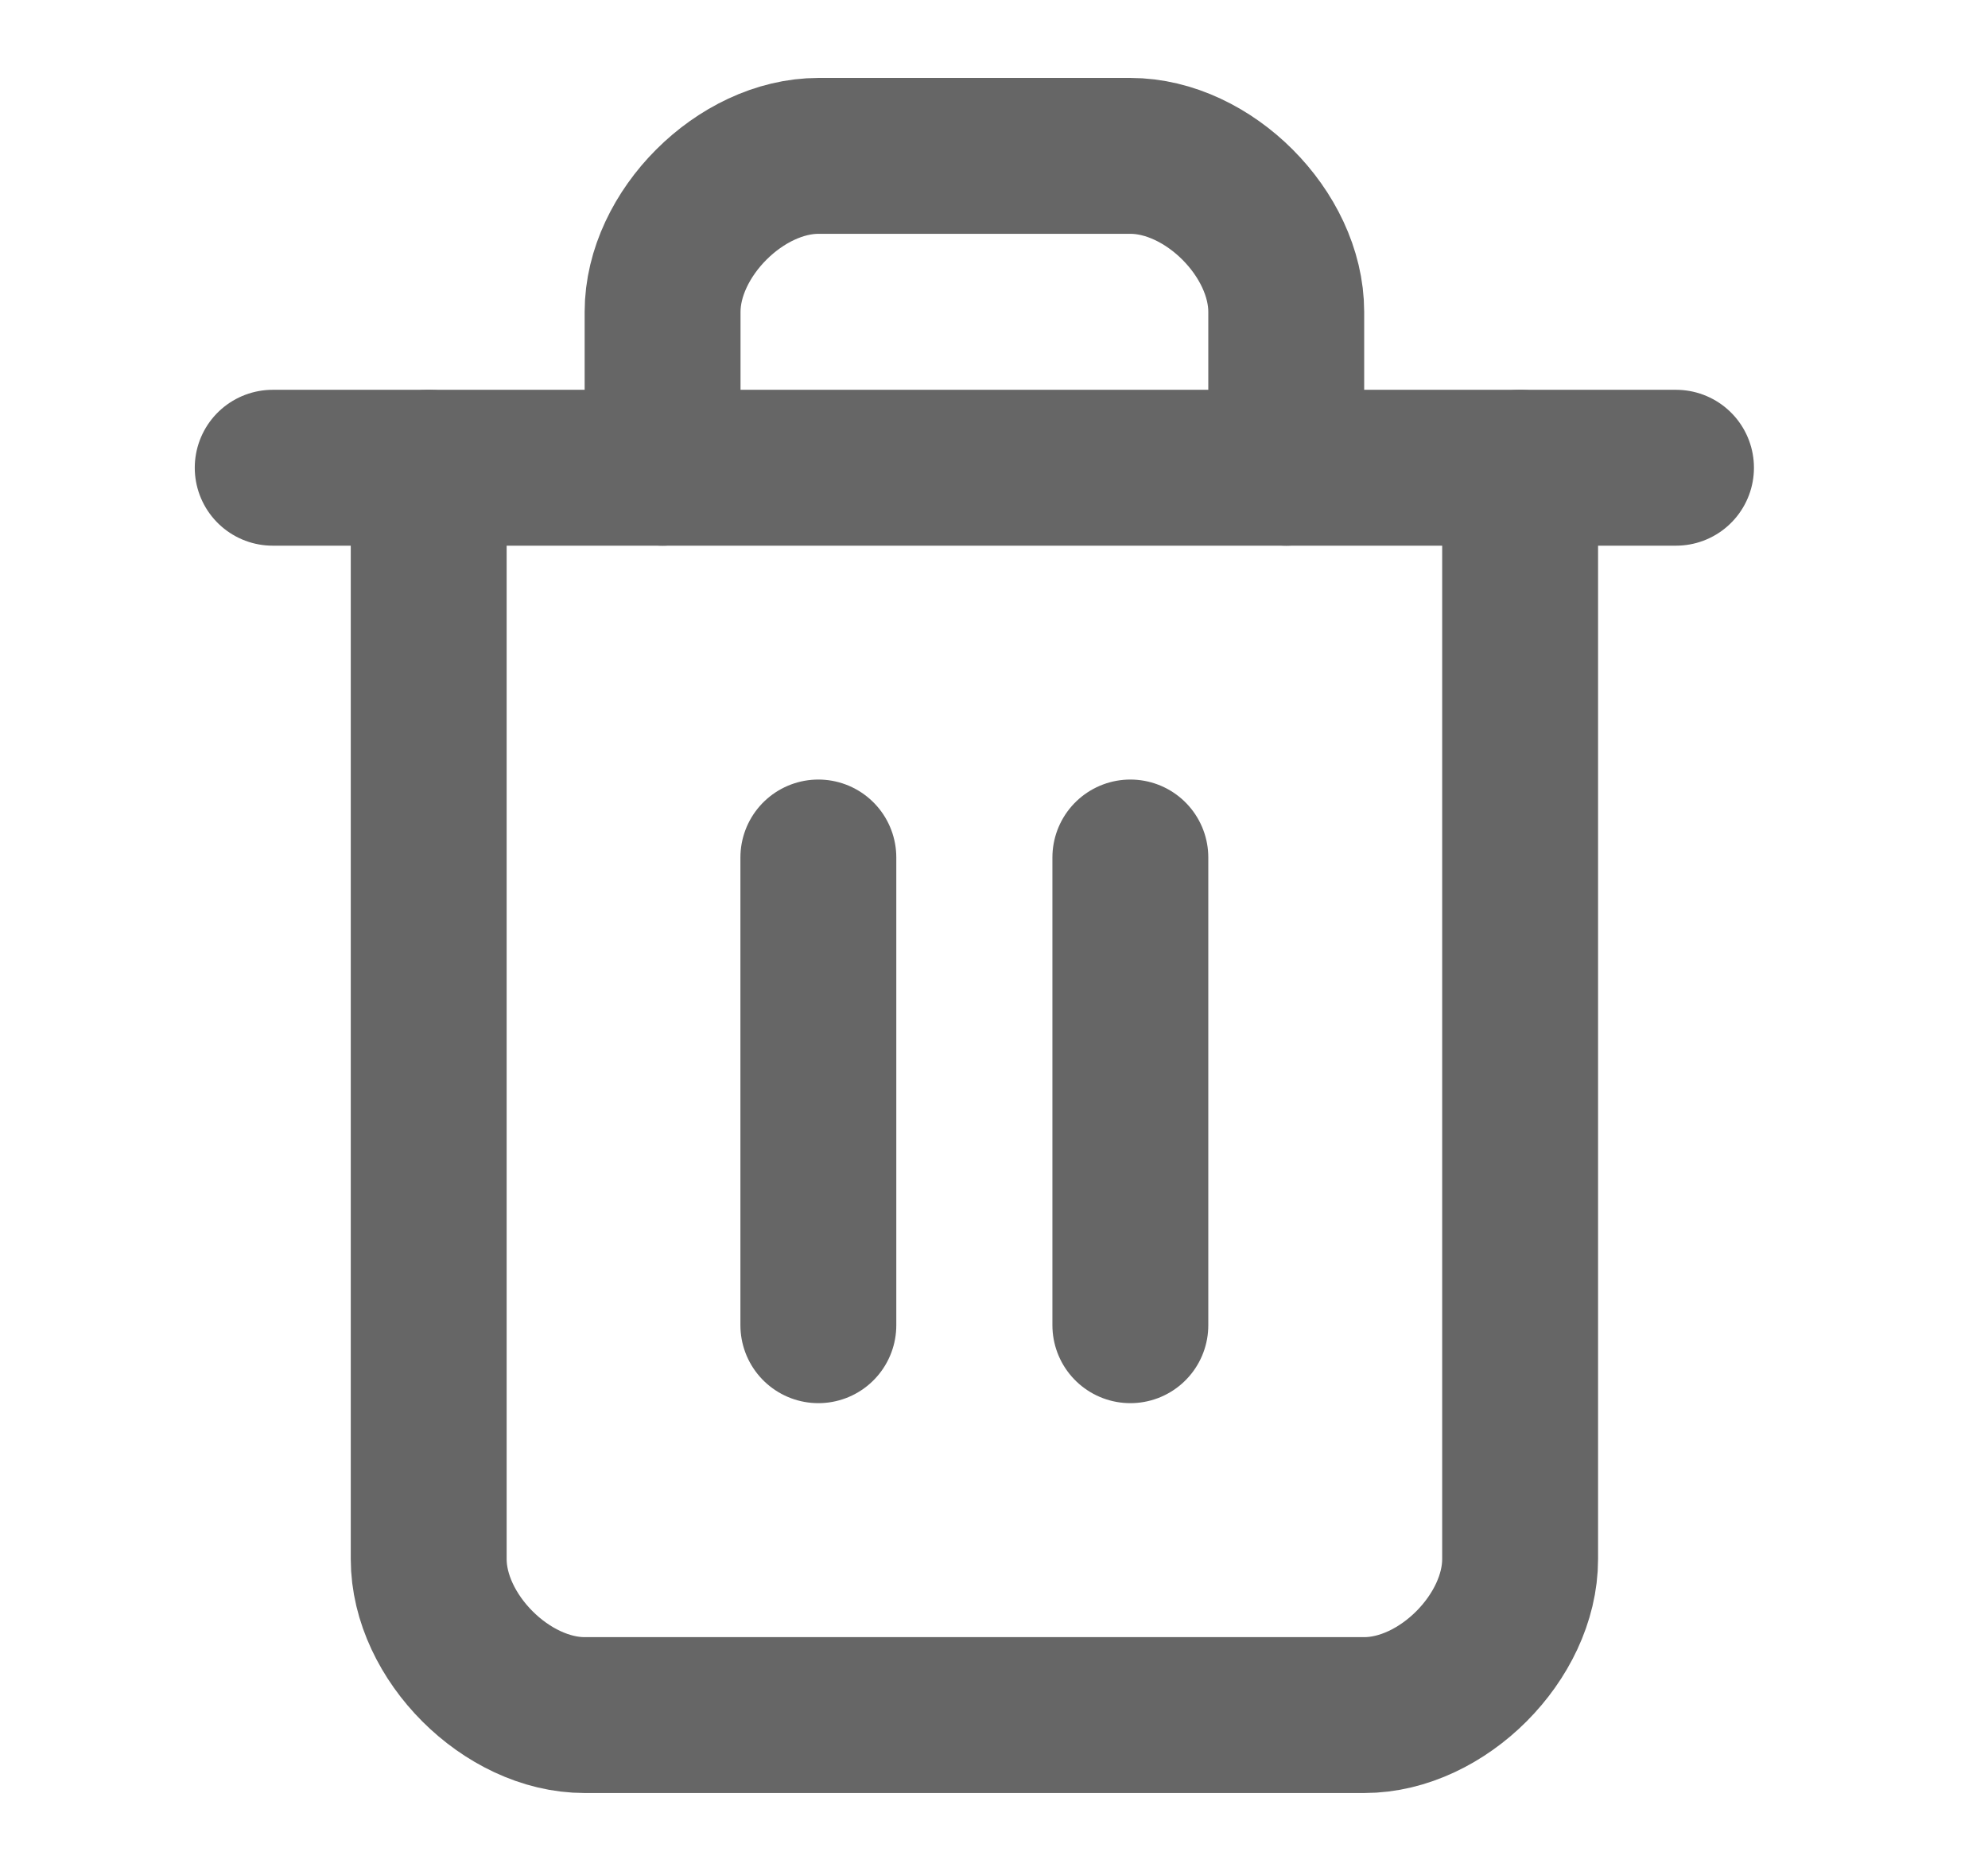
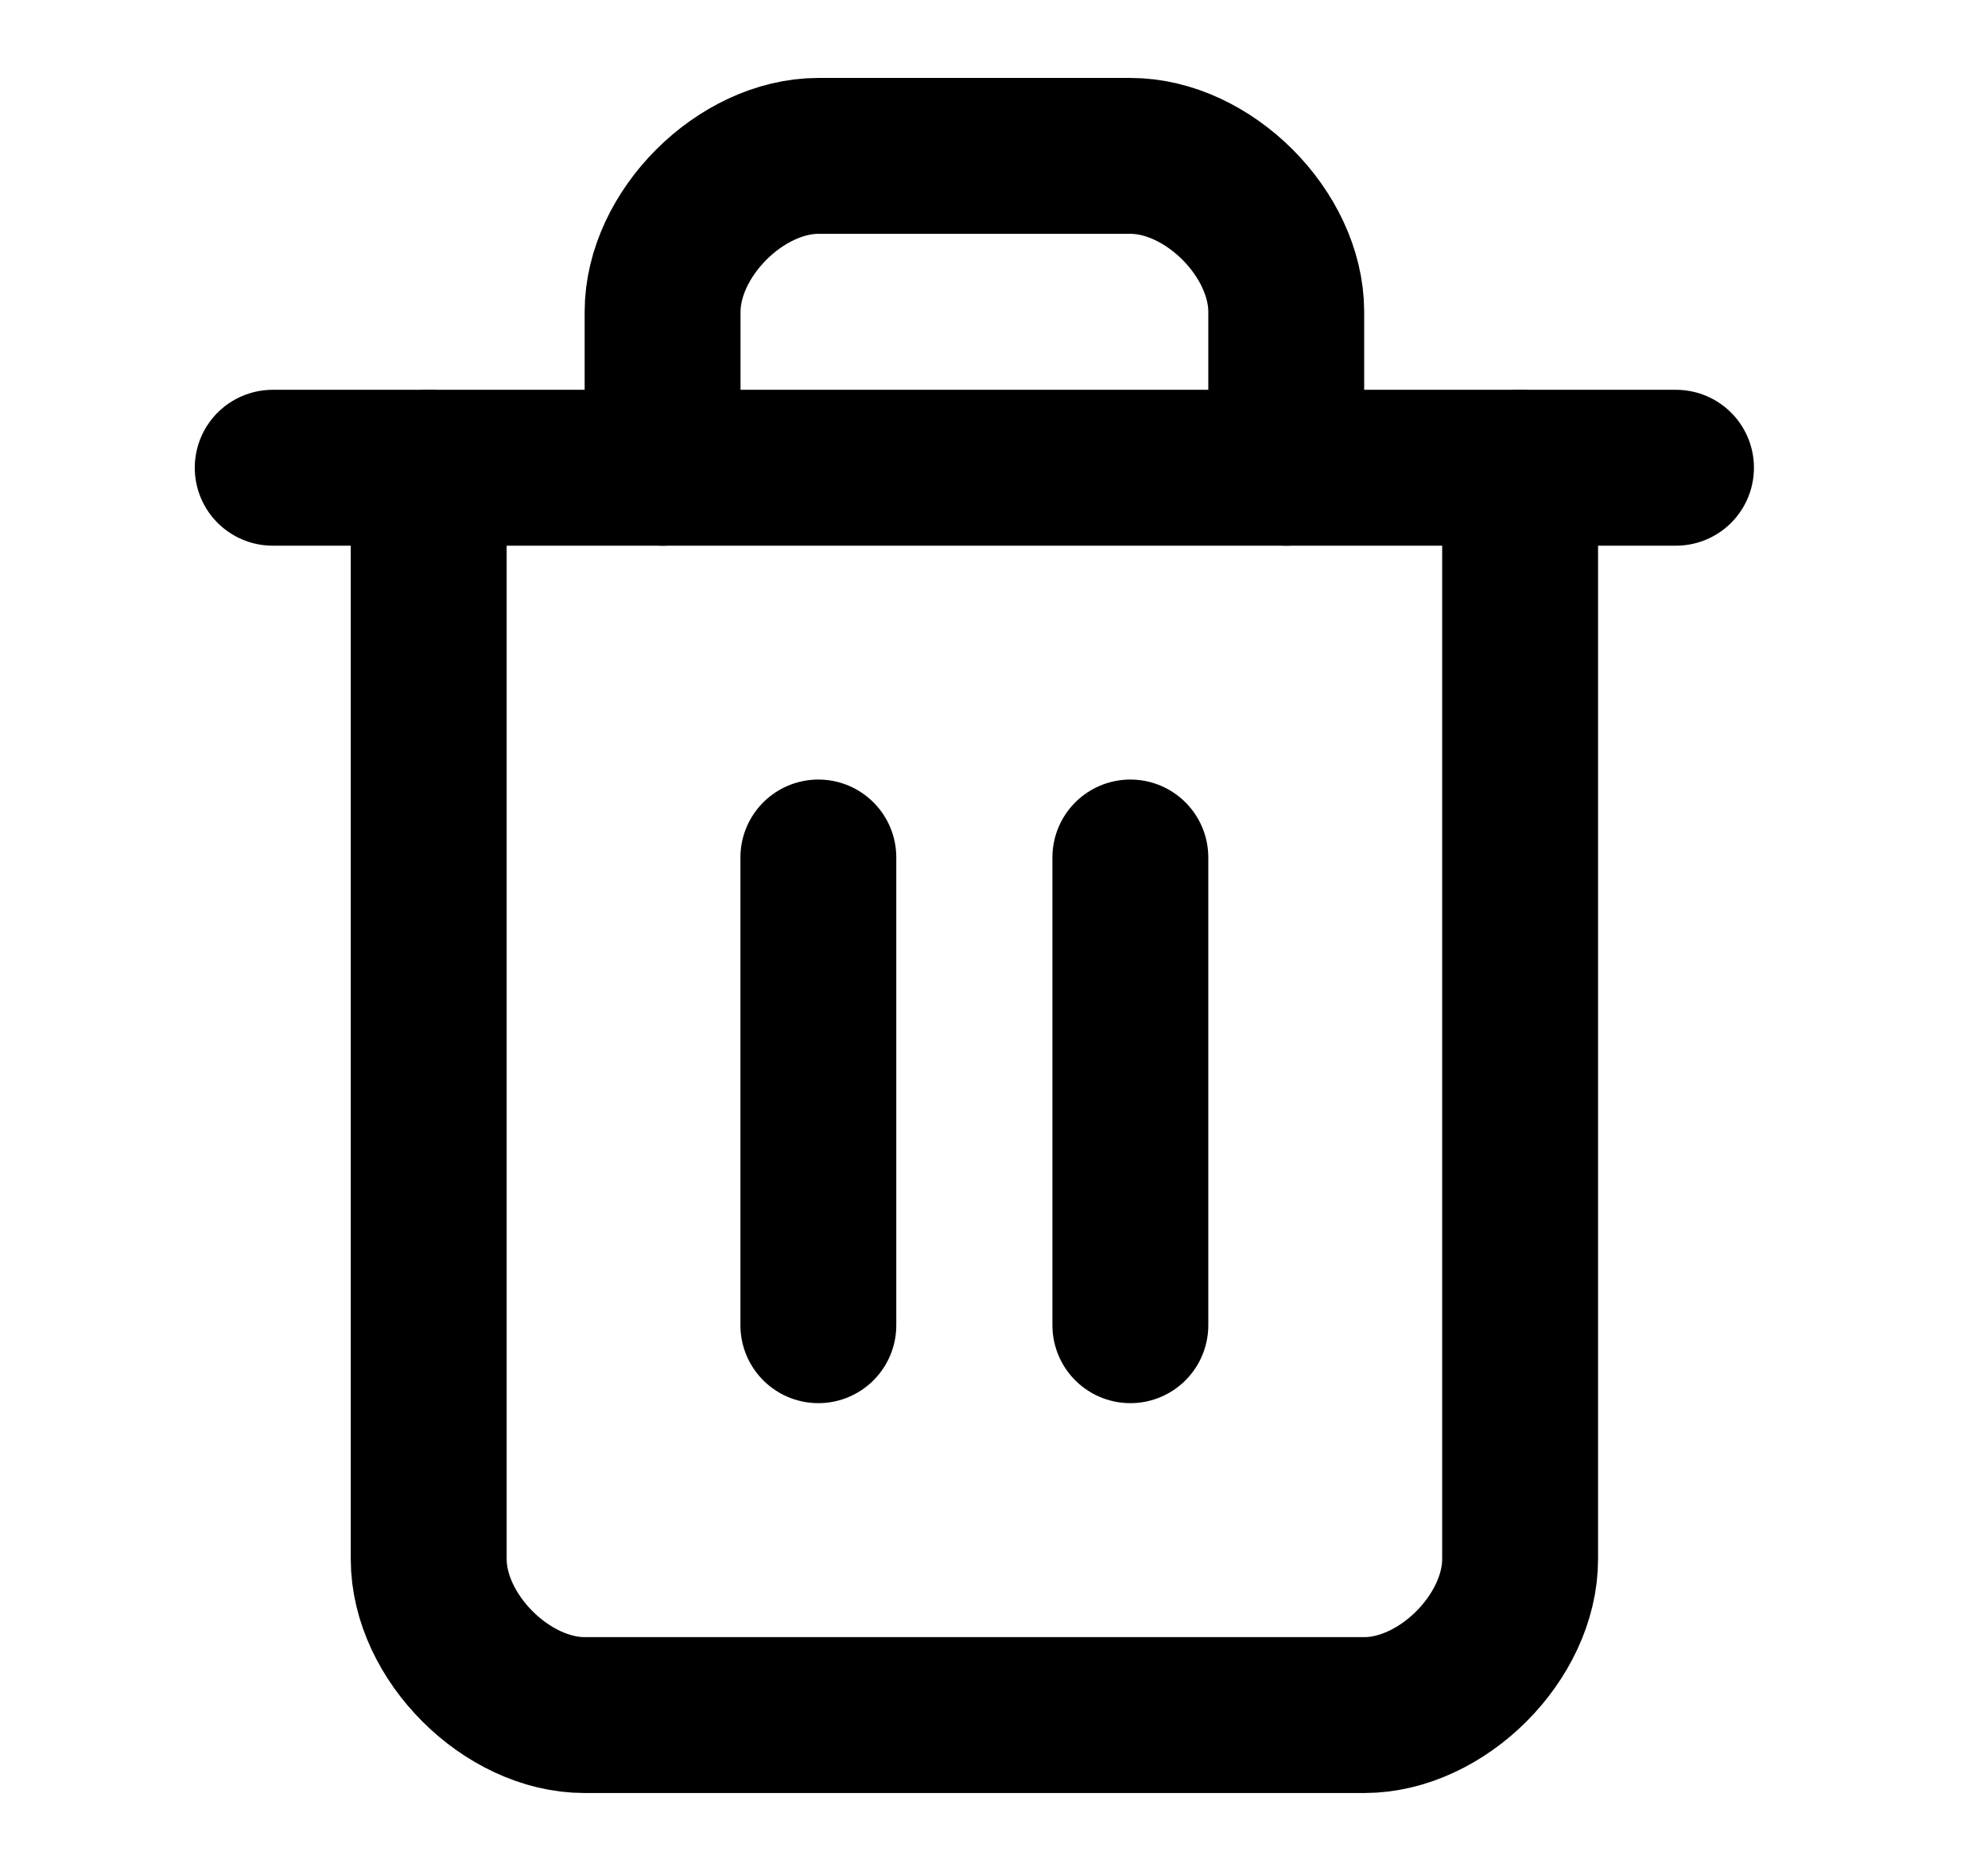
<svg xmlns="http://www.w3.org/2000/svg" width="17" height="16" viewBox="0 0 17 16" fill="none">
-   <path d="M2.332 4H14.332" stroke="#666666" stroke-width="1.333" stroke-linecap="round" stroke-linejoin="round" />
-   <path d="M12.999 4V13.333C12.999 14 12.333 14.667 11.666 14.667H4.999C4.333 14.667 3.666 14 3.666 13.333V4" stroke="#666666" stroke-width="1.333" stroke-linecap="round" stroke-linejoin="round" />
-   <path d="M5.666 4V2.667C5.666 2 6.333 1.333 6.999 1.333H9.666C10.333 1.333 10.999 2 10.999 2.667V4" stroke="#666666" stroke-width="1.333" stroke-linecap="round" stroke-linejoin="round" />
-   <path d="M6.998 7.333V11.333" stroke="#666666" stroke-width="1.333" stroke-linecap="round" stroke-linejoin="round" />
-   <path d="M9.666 7.333V11.333" stroke="#666666" stroke-width="1.333" stroke-linecap="round" stroke-linejoin="round" />
+   <path d="M2.332 4H14.332" stroke="currentColor" stroke-width="1.333" stroke-linecap="round" stroke-linejoin="round" />
+   <path d="M12.999 4V13.333C12.999 14 12.333 14.667 11.666 14.667H4.999C4.333 14.667 3.666 14 3.666 13.333V4" stroke="currentColor" stroke-width="1.333" stroke-linecap="round" stroke-linejoin="round" />
+   <path d="M5.666 4V2.667C5.666 2 6.333 1.333 6.999 1.333H9.666C10.333 1.333 10.999 2 10.999 2.667V4" stroke="currentColor" stroke-width="1.333" stroke-linecap="round" stroke-linejoin="round" />
+   <path d="M6.998 7.333V11.333" stroke="currentColor" stroke-width="1.333" stroke-linecap="round" stroke-linejoin="round" />
+   <path d="M9.666 7.333V11.333" stroke="currentColor" stroke-width="1.333" stroke-linecap="round" stroke-linejoin="round" />
</svg>
